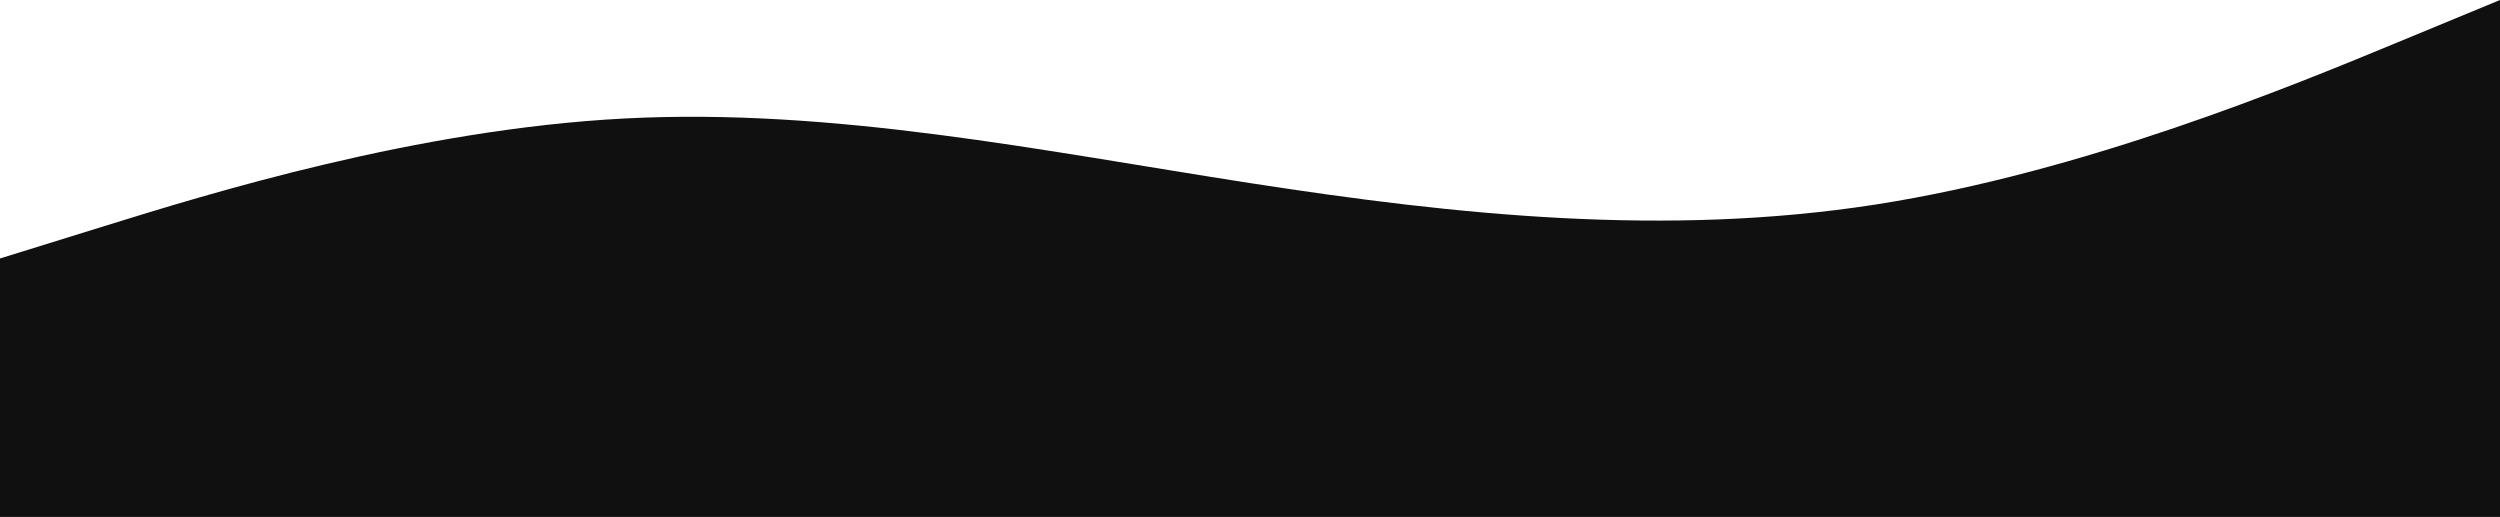
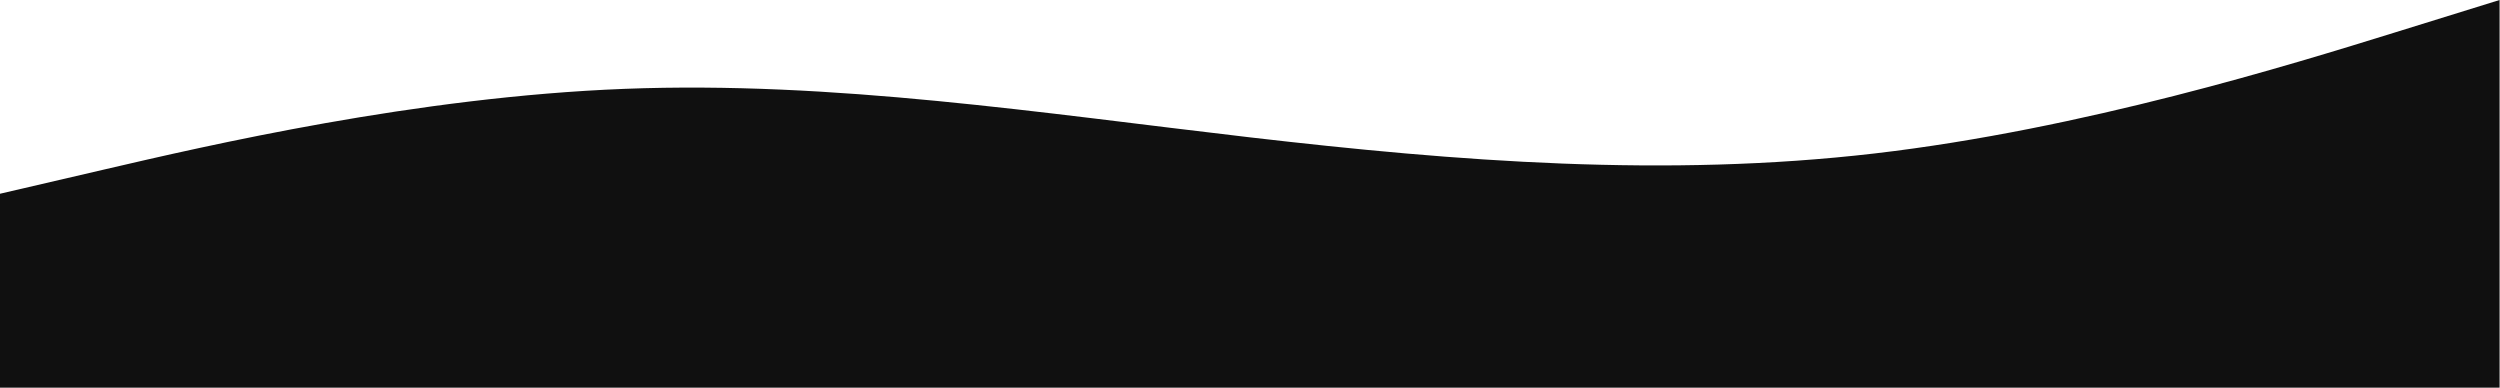
- <svg xmlns="http://www.w3.org/2000/svg" width="1920" height="397" viewBox="0 0 1920 397" fill="none">
-   <path fill-rule="evenodd" clip-rule="evenodd" d="M0 198.5L80 173.688C160 148.875 320 99.25 480 90.979C640 82.708 800 115.792 960 140.604C1120 165.417 1280 181.958 1440 157.146C1600 132.333 1760 66.167 1840 33.083L1920 0V397H1840C1760 397 1600 397 1440 397C1280 397 1120 397 960 397C800 397 640 397 480 397C320 397 160 397 80 397H0V198.5Z" fill="#101010" />
+ <svg xmlns="http://www.w3.org/2000/svg" width="2560" height="397" fill="none">
+   <path fill="#101010" d="m-.429 198.5 106.667-24.812c106.667-24.813 320-74.438 533.334-82.709 213.333-8.27 426.666 24.813 640 49.625 213.333 24.813 426.667 41.354 640 16.542 213.333-24.813 426.667-90.98 533.333-124.063L2559.572 0v397H-.429V198.5z" clip-rule="evenodd" fill-rule="evenodd" />
</svg>
